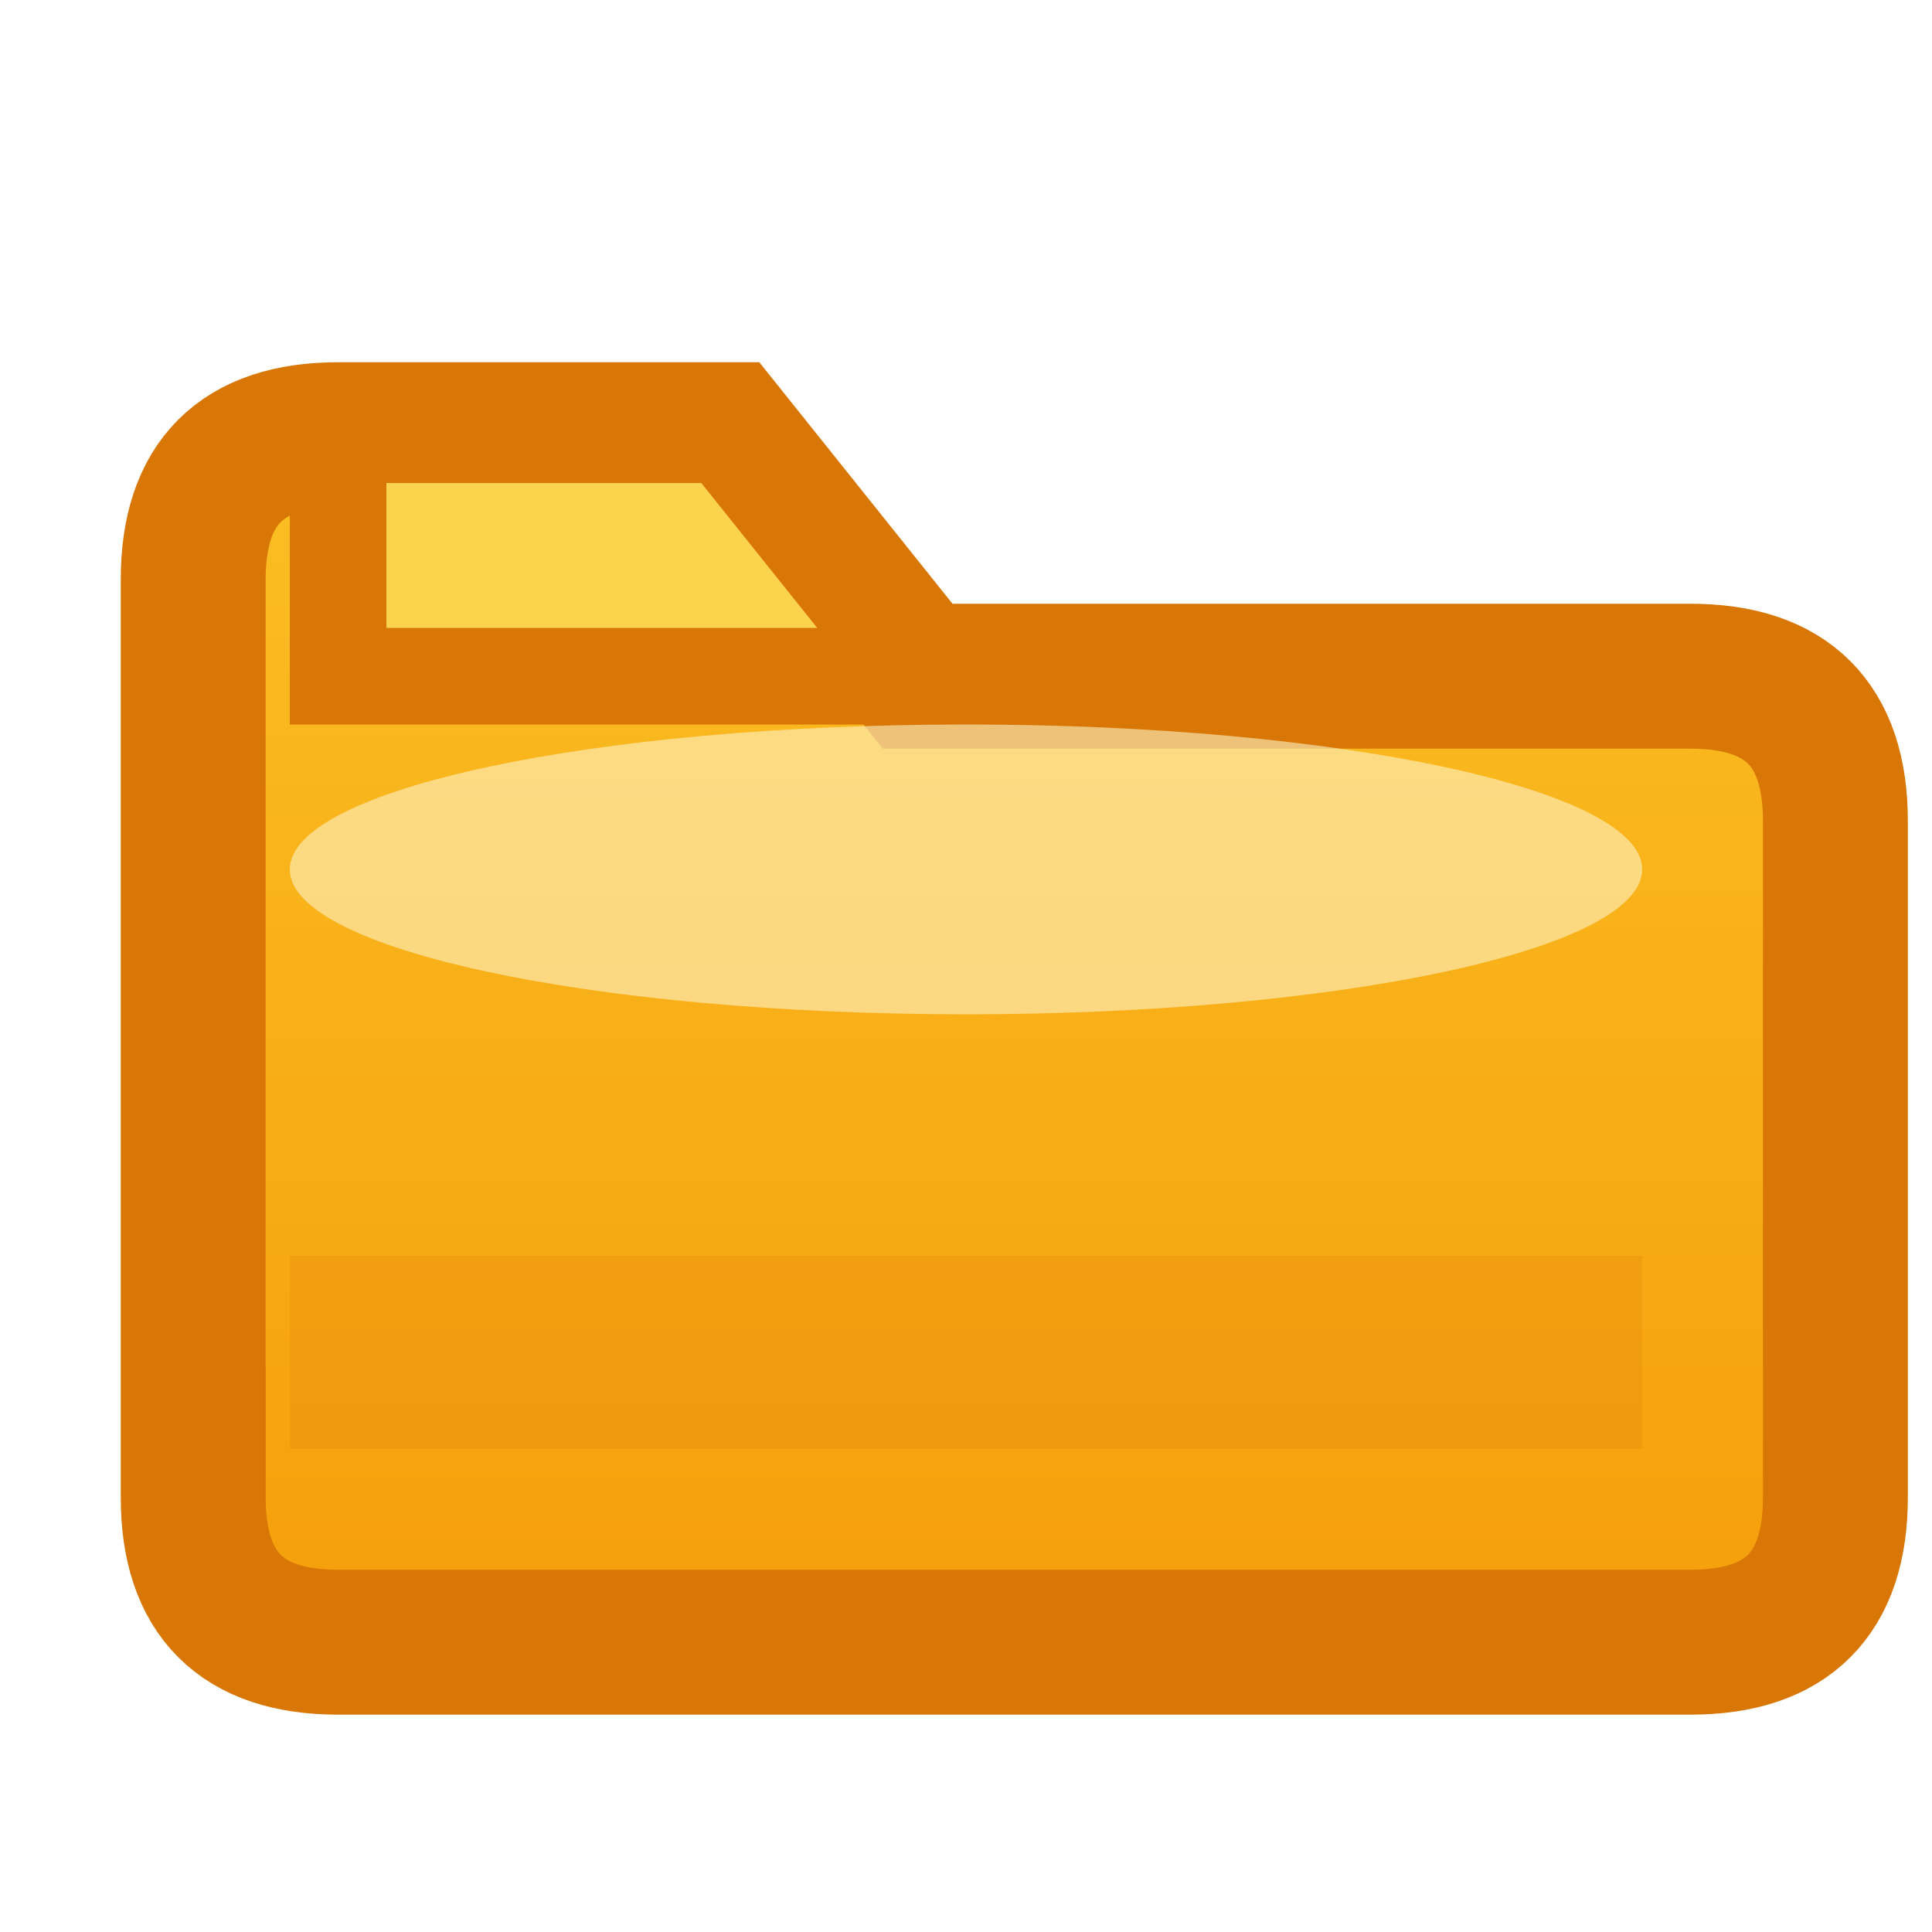
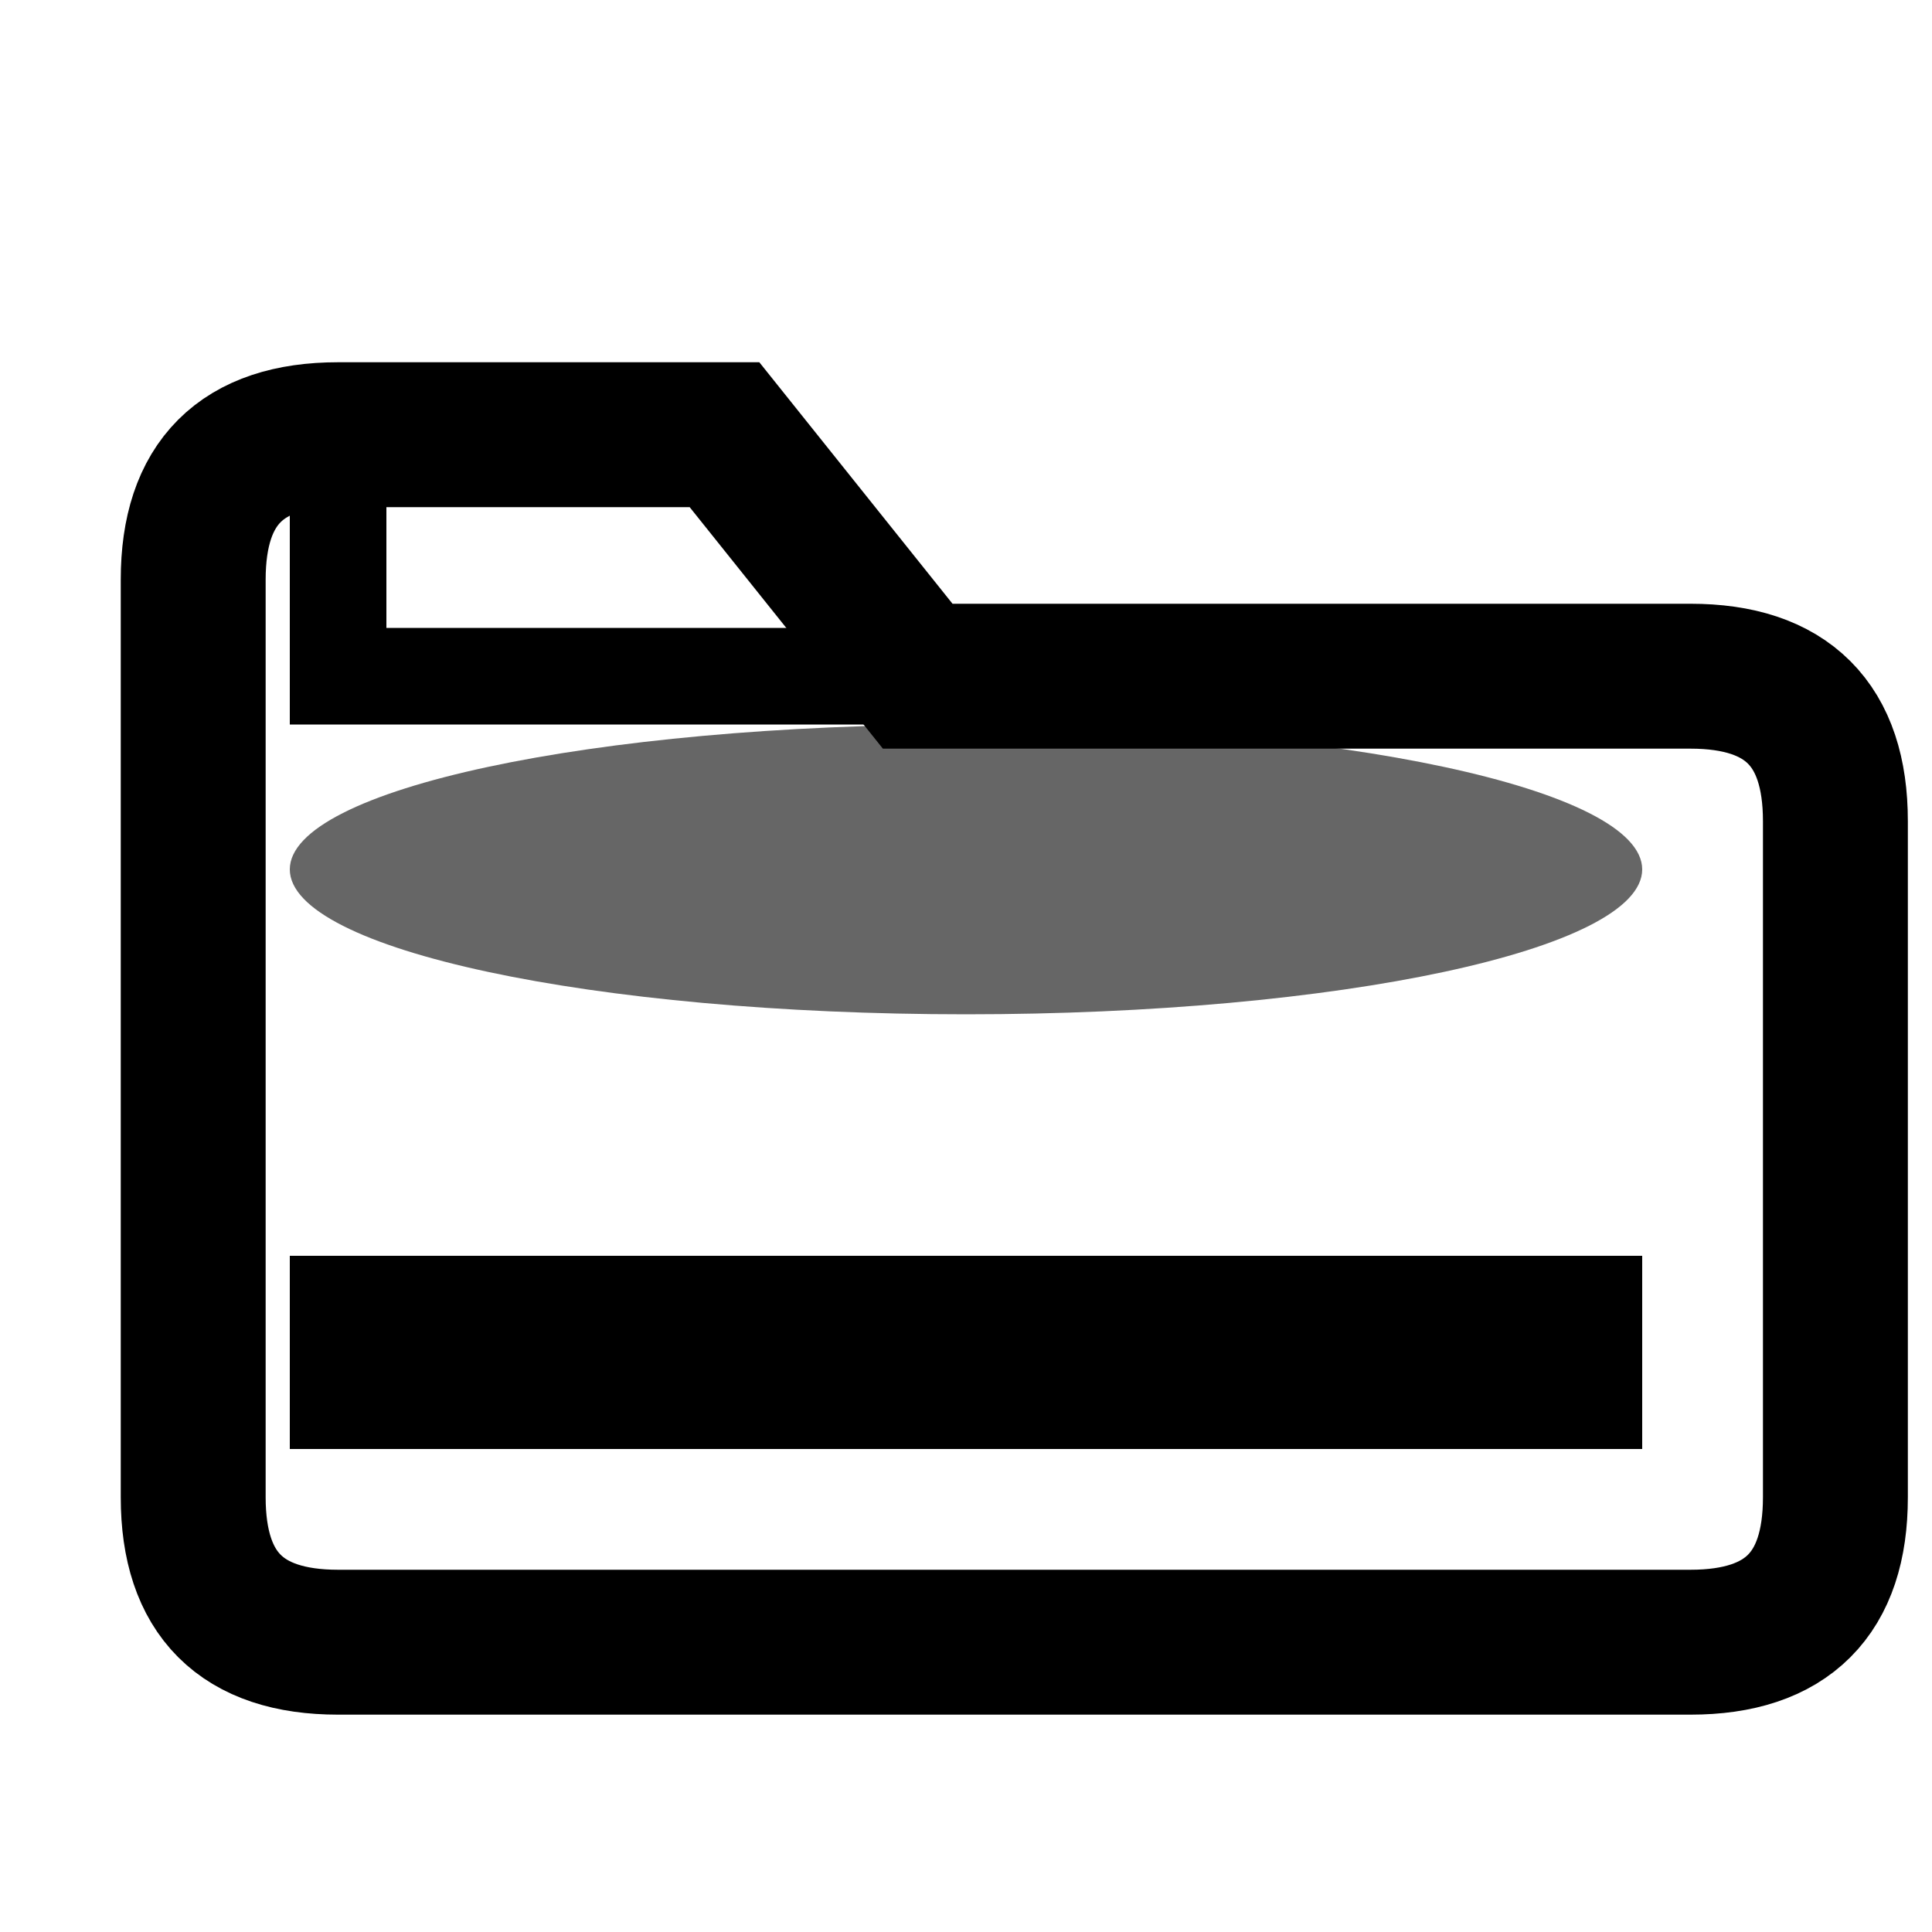
<svg xmlns="http://www.w3.org/2000/svg" width="20" height="20" viewBox="0 0 20 20">
-   <defs>
-     <linearGradient id="folderGrad" x1="0%" y1="0%" x2="0%" y2="100%">
-       <stop offset="0%" style="stop-color:#FBBF24;stop-opacity:1" />
-       <stop offset="100%" style="stop-color:#F59E0B;stop-opacity:1" />
-     </linearGradient>
-   </defs>
-   <path d="M2 6c0-1 0.5-1.5 1.5-1.5h4l2 2.5h8c1 0 1.5 0.5 1.5 1.5v7c0 1-0.5 1.5-1.5 1.5h-14c-1 0-1.5-0.5-1.5-1.5V6z" fill="url(#folderGrad)" stroke="#D97706" stroke-width="1.5" />
-   <path d="M3.5 4.5h4l2 2.5h-6V4.5z" fill="#FCD34D" stroke="#D97706" stroke-width="1" />
-   <ellipse cx="10" cy="9" rx="7" ry="1.5" fill="#FEF3C7" opacity="0.6" />
-   <rect x="3" y="13" width="14" height="2" fill="#D97706" opacity="0.2" />
+   <path d="M2 6c0-1 0.5-1.5 1.5-1.5h4l2 2.5h8c1 0 1.5 0.5 1.5 1.5v7c0 1-0.5 1.5-1.5 1.5h-14c-1 0-1.5-0.5-1.5-1.5V6z" fill="none" stroke="currentColor" stroke-width="1.5" />
+   <path d="M3.5 4.5h4l2 2.5h-6V4.5z" fill="none" stroke="currentColor" stroke-width="1" />
+   <ellipse cx="10" cy="9" rx="7" ry="1.5" fill="currentColor" opacity="0.6" />
+   <rect x="3" y="13" width="14" height="2" fill="currentColor" />
</svg>
